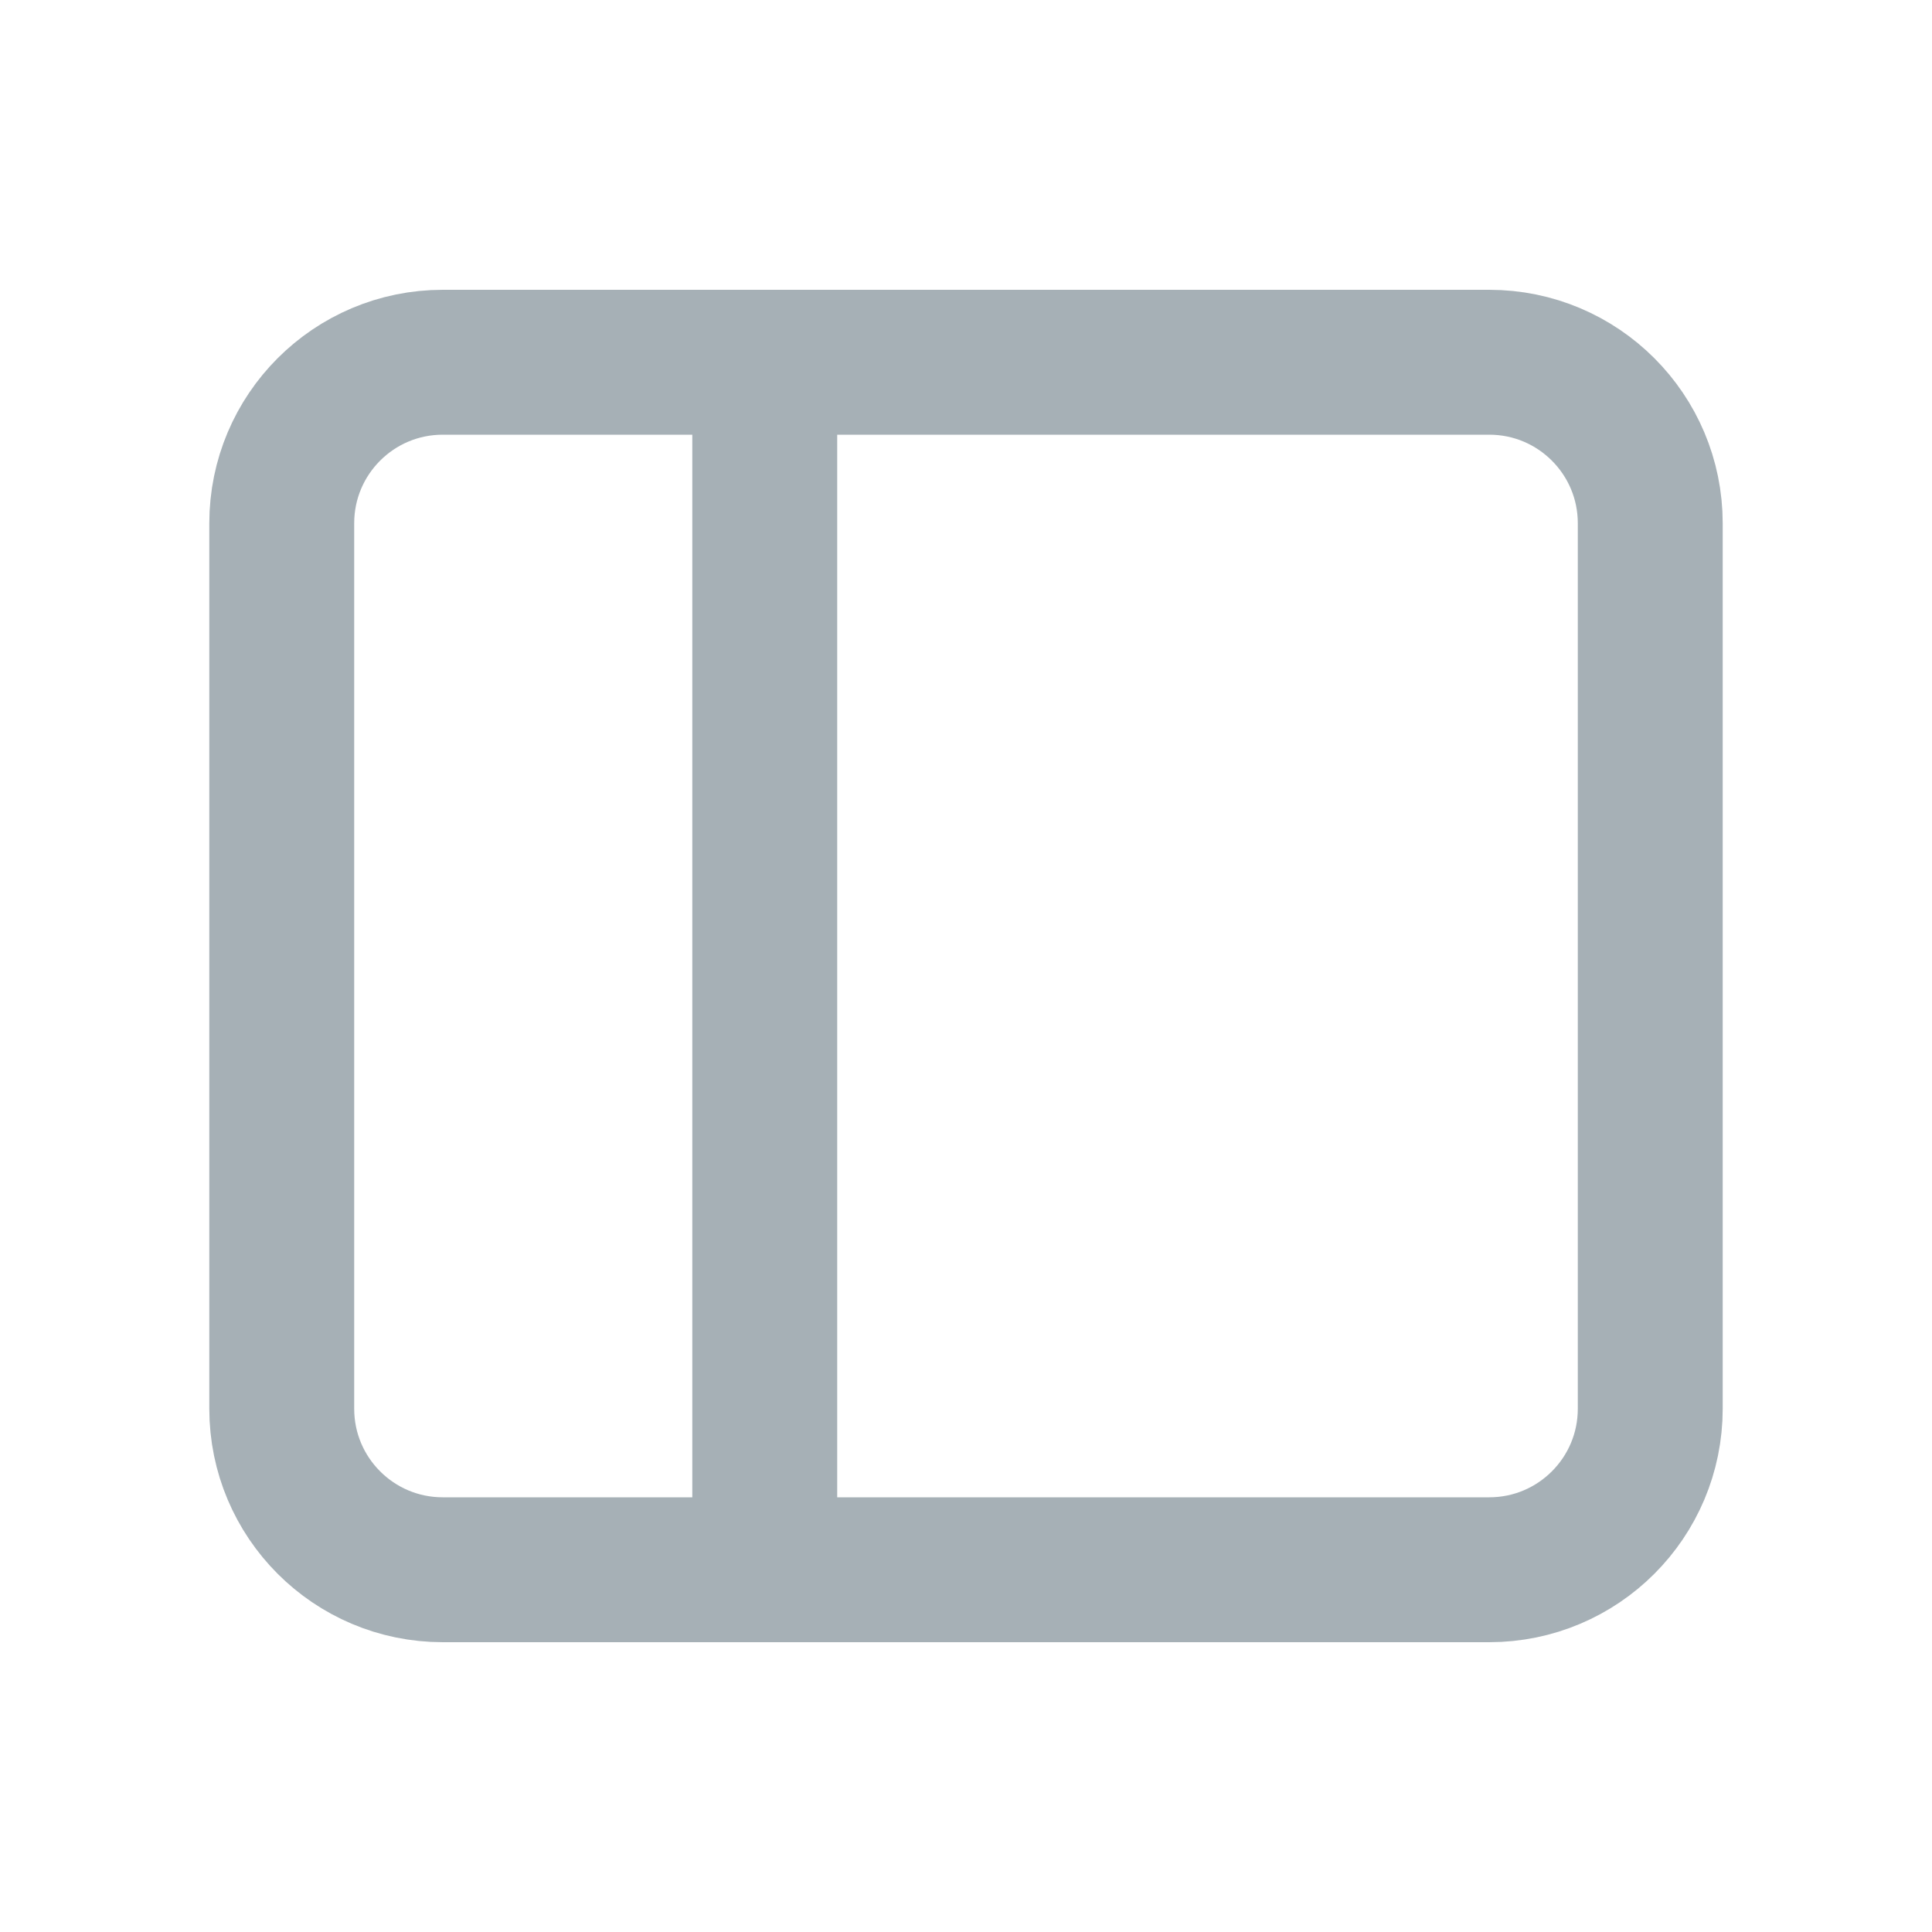
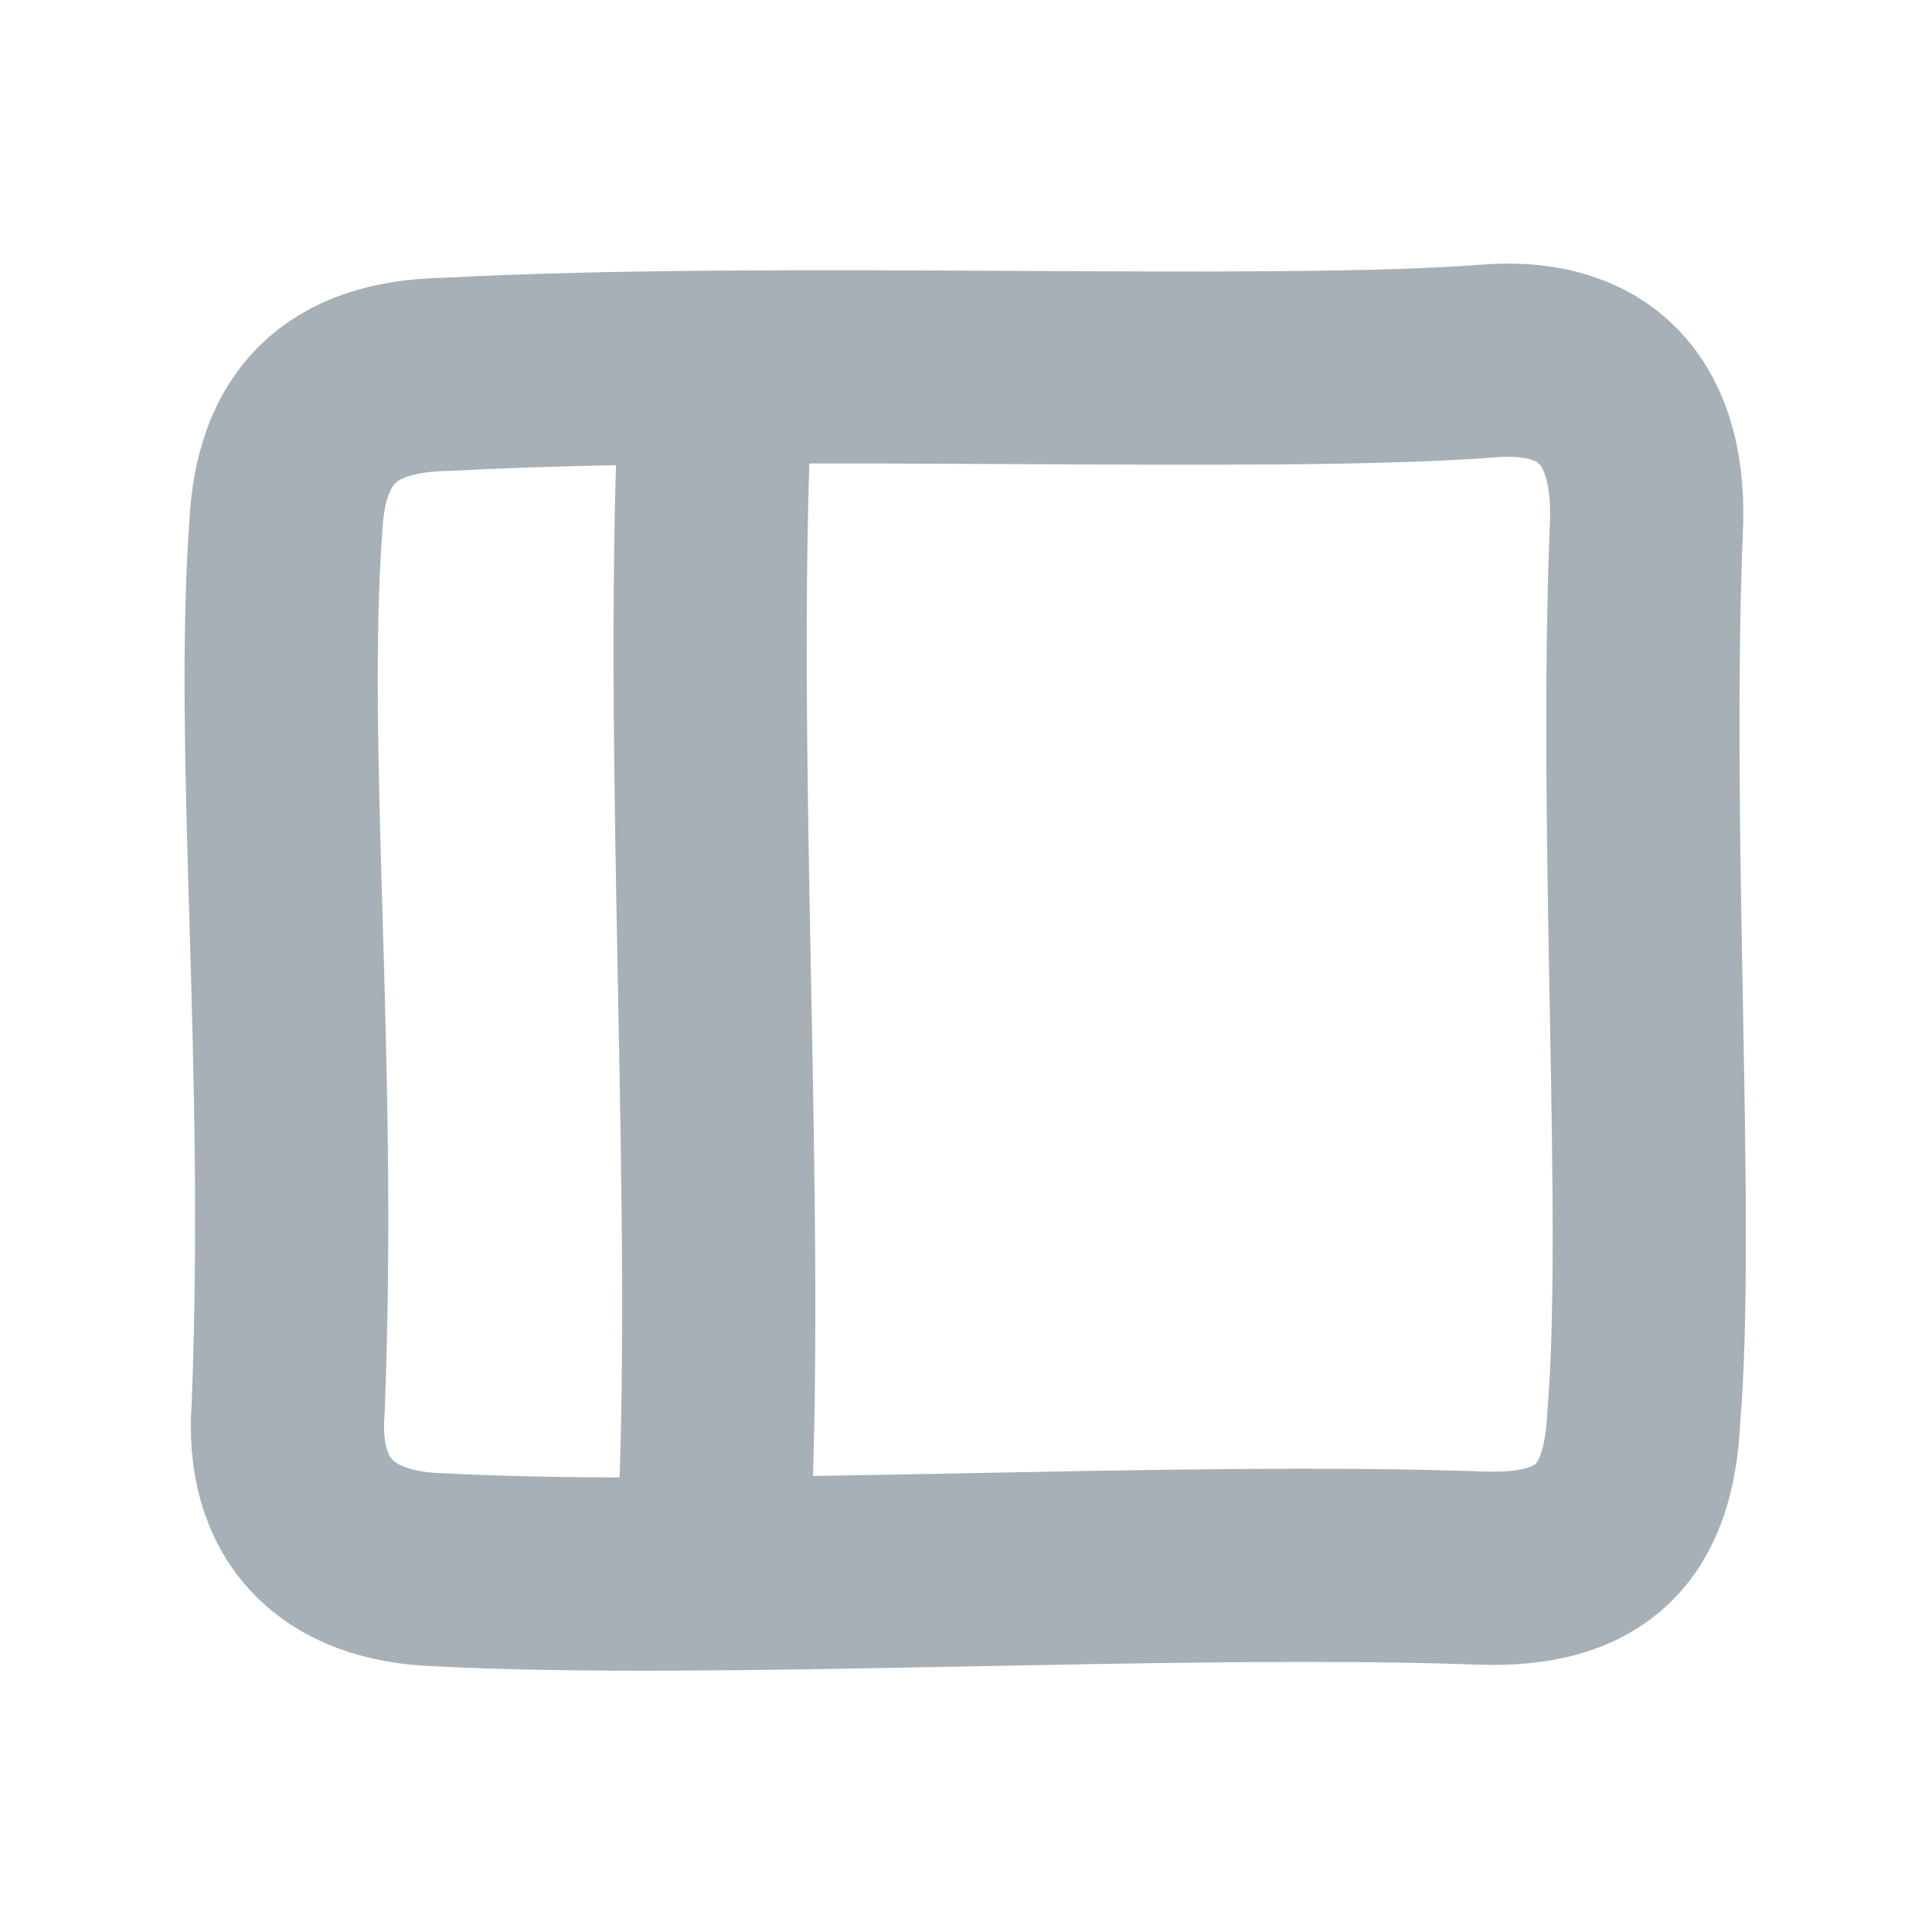
- <svg xmlns="http://www.w3.org/2000/svg" viewBox="0 0 24 24" fill="none" color="#A6B0B6">
-   <rect x="3.5" y="4.5" width="17" height="15" rx="2" stroke="currentColor" stroke-width="1.8" />
-   <path d="M9.5 4.5v15" stroke="currentColor" stroke-width="1.8" />
+ <svg xmlns="http://www.w3.org/2000/svg" viewBox="0 0 24 24" fill="none" color="#A6B0B6" stroke="currentColor" stroke-width="2.4" stroke-linecap="round" stroke-linejoin="round">
+   <path d="M5.55 4.65C9.7 4.43 15.8 4.7 18.55 4.48C19.85 4.4 20.53 5.15 20.45 6.6C20.3 10.4 20.62 15.2 20.42 17.6C20.36 18.92 19.78 19.52 18.42 19.48C14.6 19.34 8.9 19.68 5.45 19.5C4.17 19.46 3.48 18.75 3.58 17.48C3.75 13.15 3.35 9.35 3.55 6.55C3.61 5.33 4.2 4.67 5.55 4.65Z" />
+   <path d="M8.9 4.65C8.65 9.2 9.1 15.26 8.85 19.4" />
</svg>
